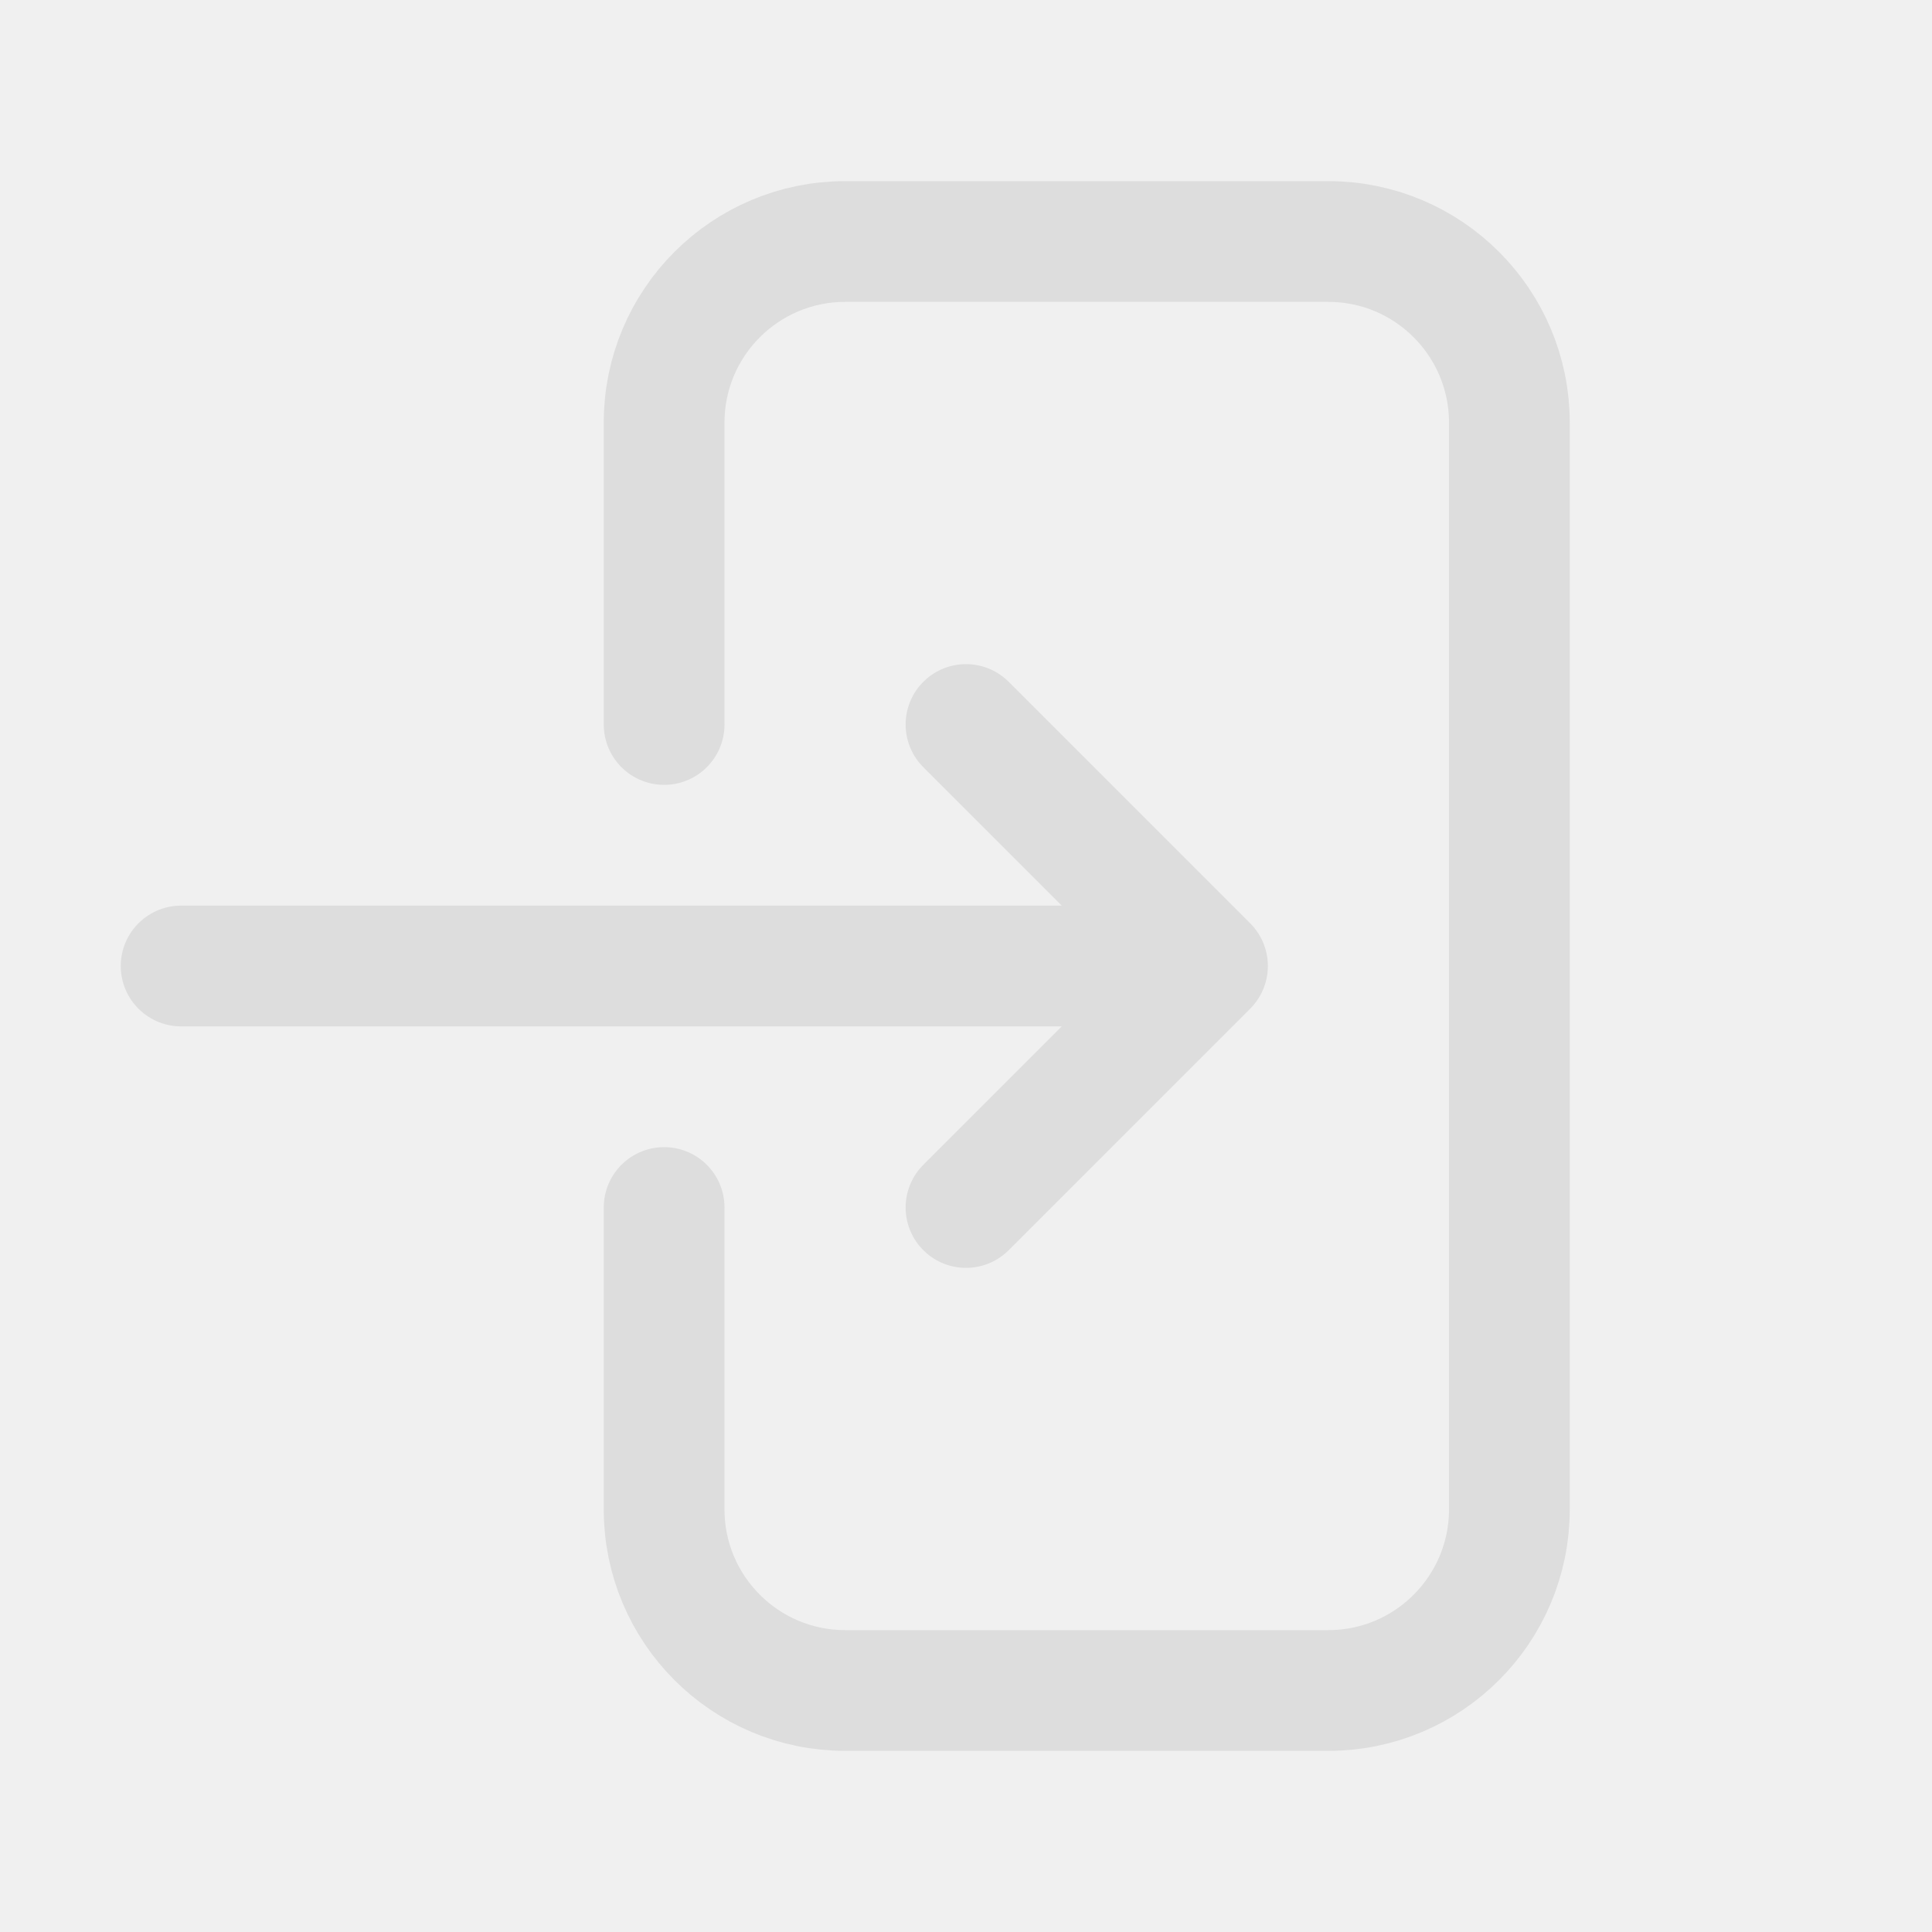
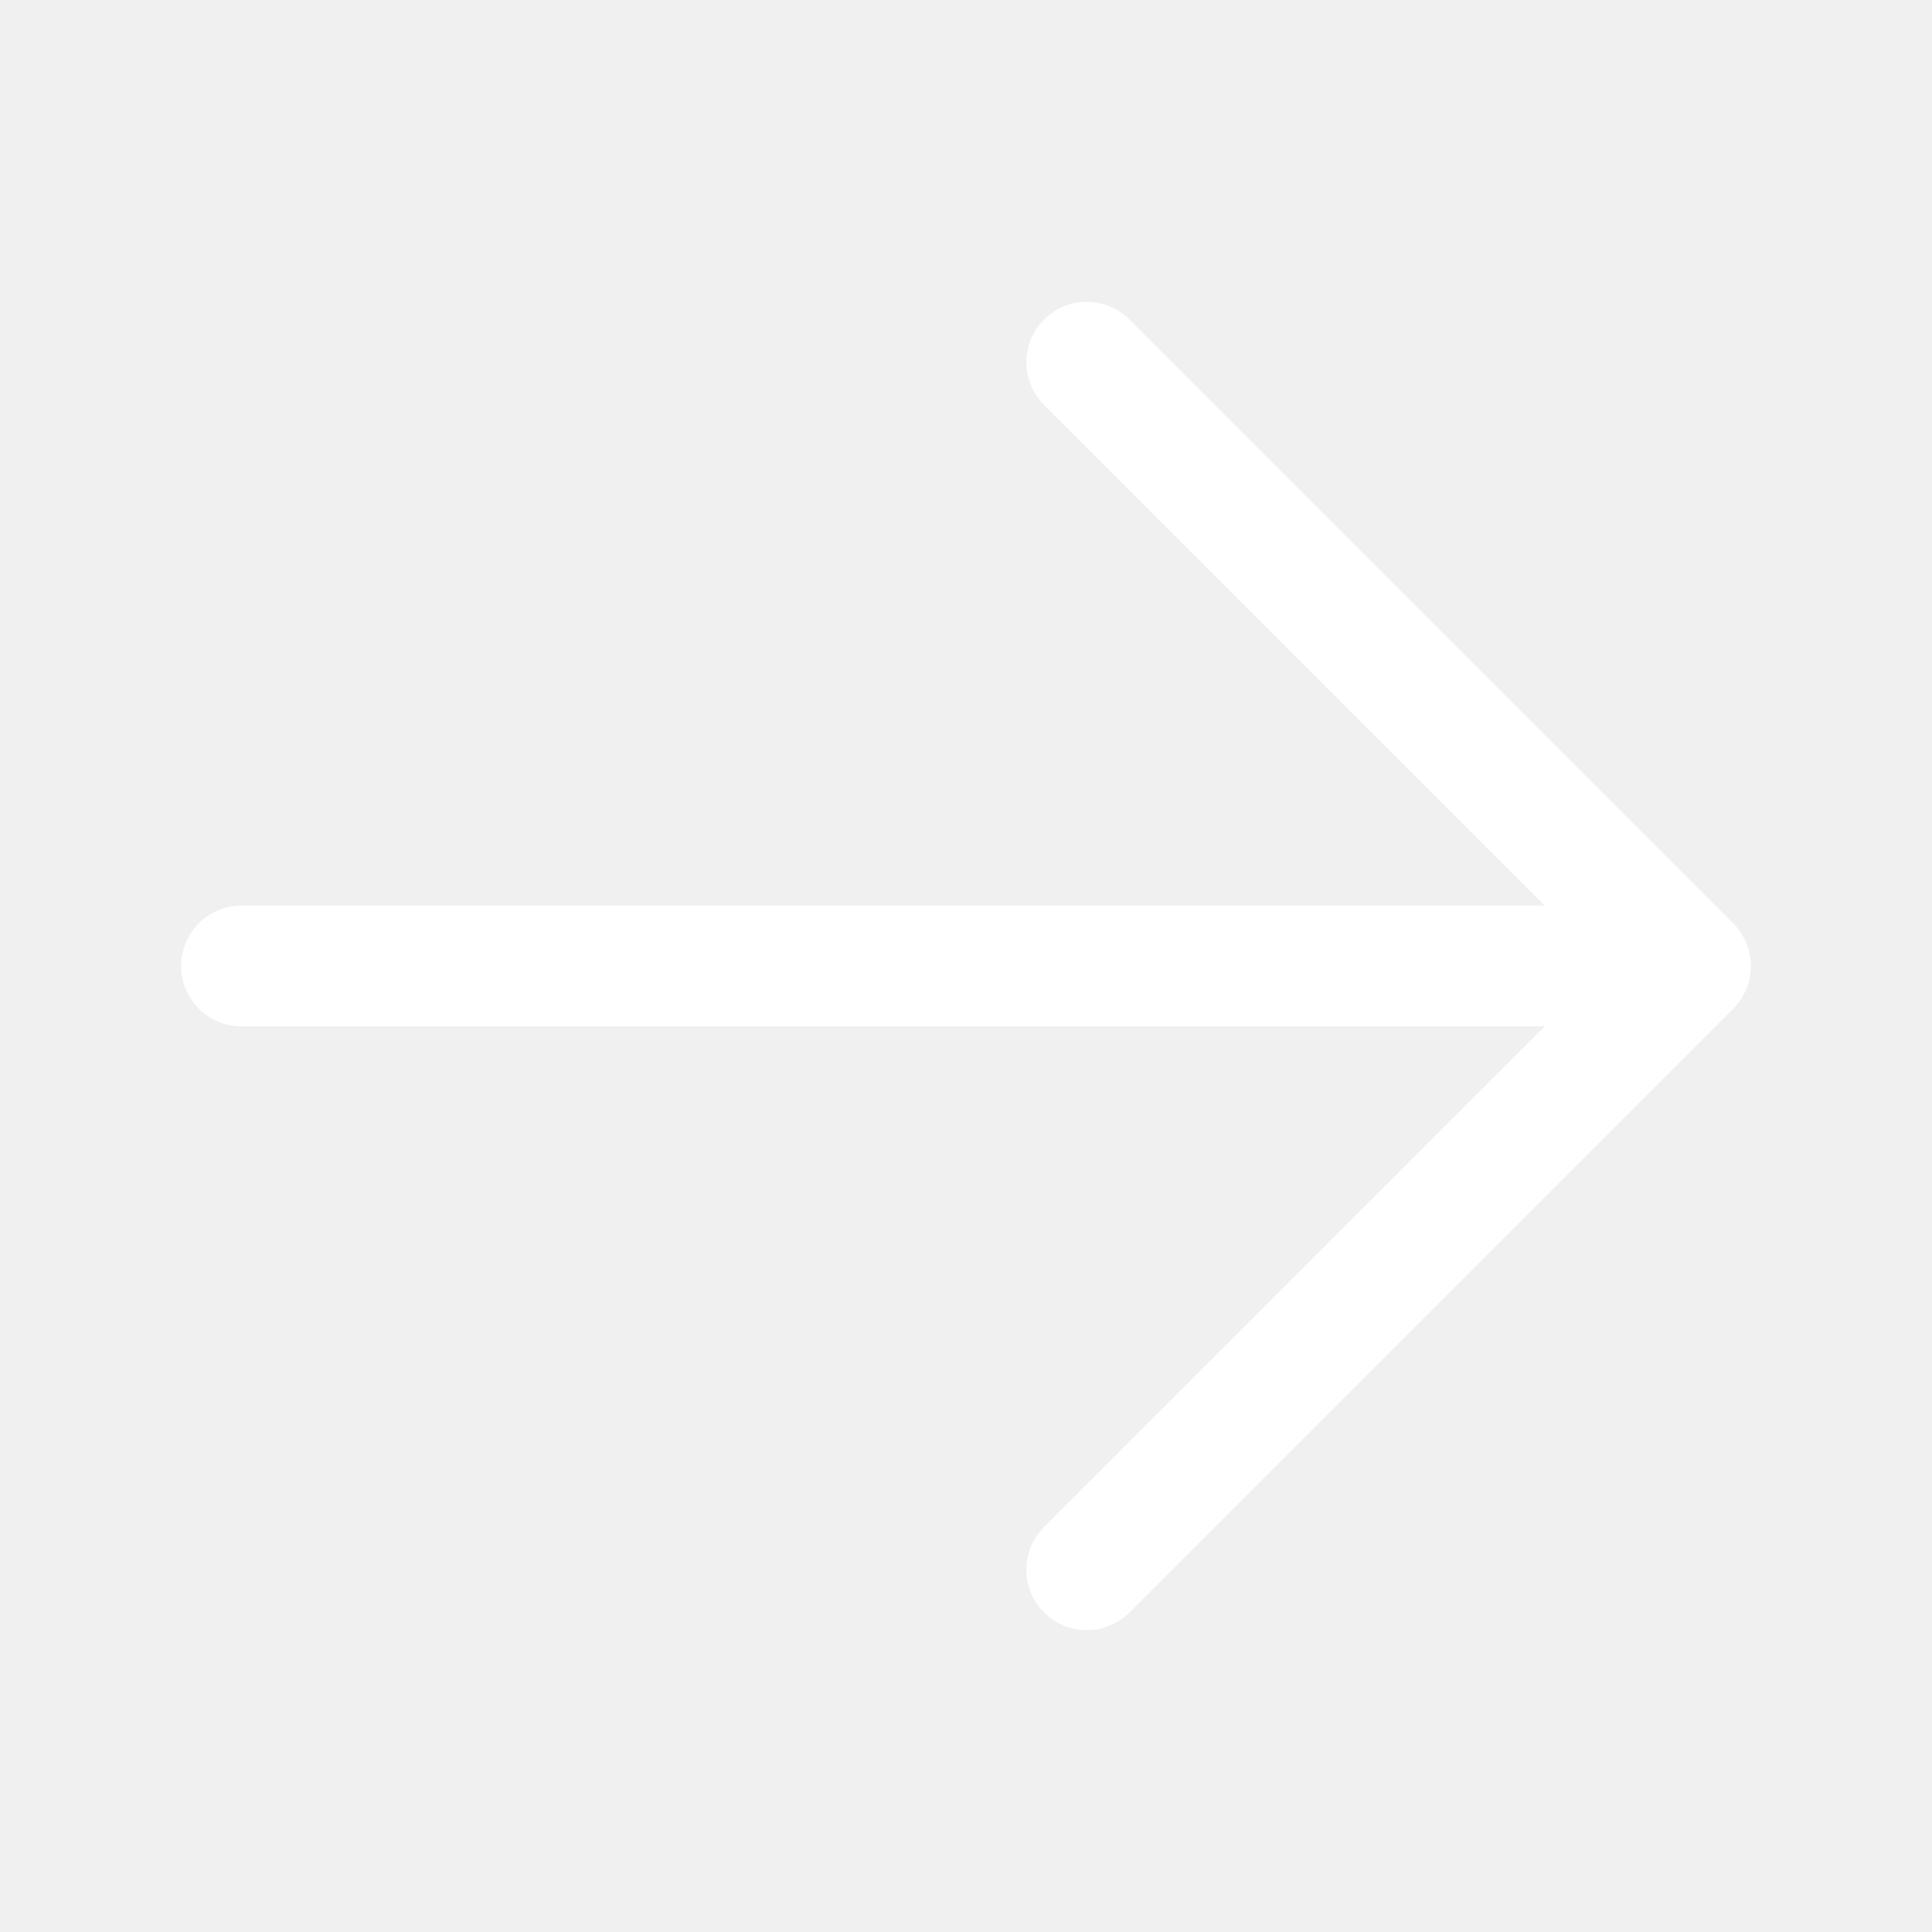
- <svg xmlns="http://www.w3.org/2000/svg" fill="none" viewBox="0 0 24 24" stroke-width="1.5" stroke="#ddd" class="size-6">
-   <path stroke-linecap="round" stroke-linejoin="round" d="M8.25 9V5.25A2.25 2.25 0 0 1 10.5 3h6a2.25 2.25 0 0 1 2.25 2.25v13.5A2.25 2.25 0 0 1 16.5 21h-6a2.25 2.25 0 0 1-2.25-2.25V15M12 9l3 3m0 0-3 3m3-3H2.25" />
+ <svg xmlns="http://www.w3.org/2000/svg" fill="none" viewBox="0 0 24 24" stroke-width="1.5" stroke="#fff" class="size-6">
+   <path stroke-linecap="round" stroke-linejoin="round" d="M13.5 4.5 21 12m0 0-7.5 7.5M21 12H3" />
</svg>
